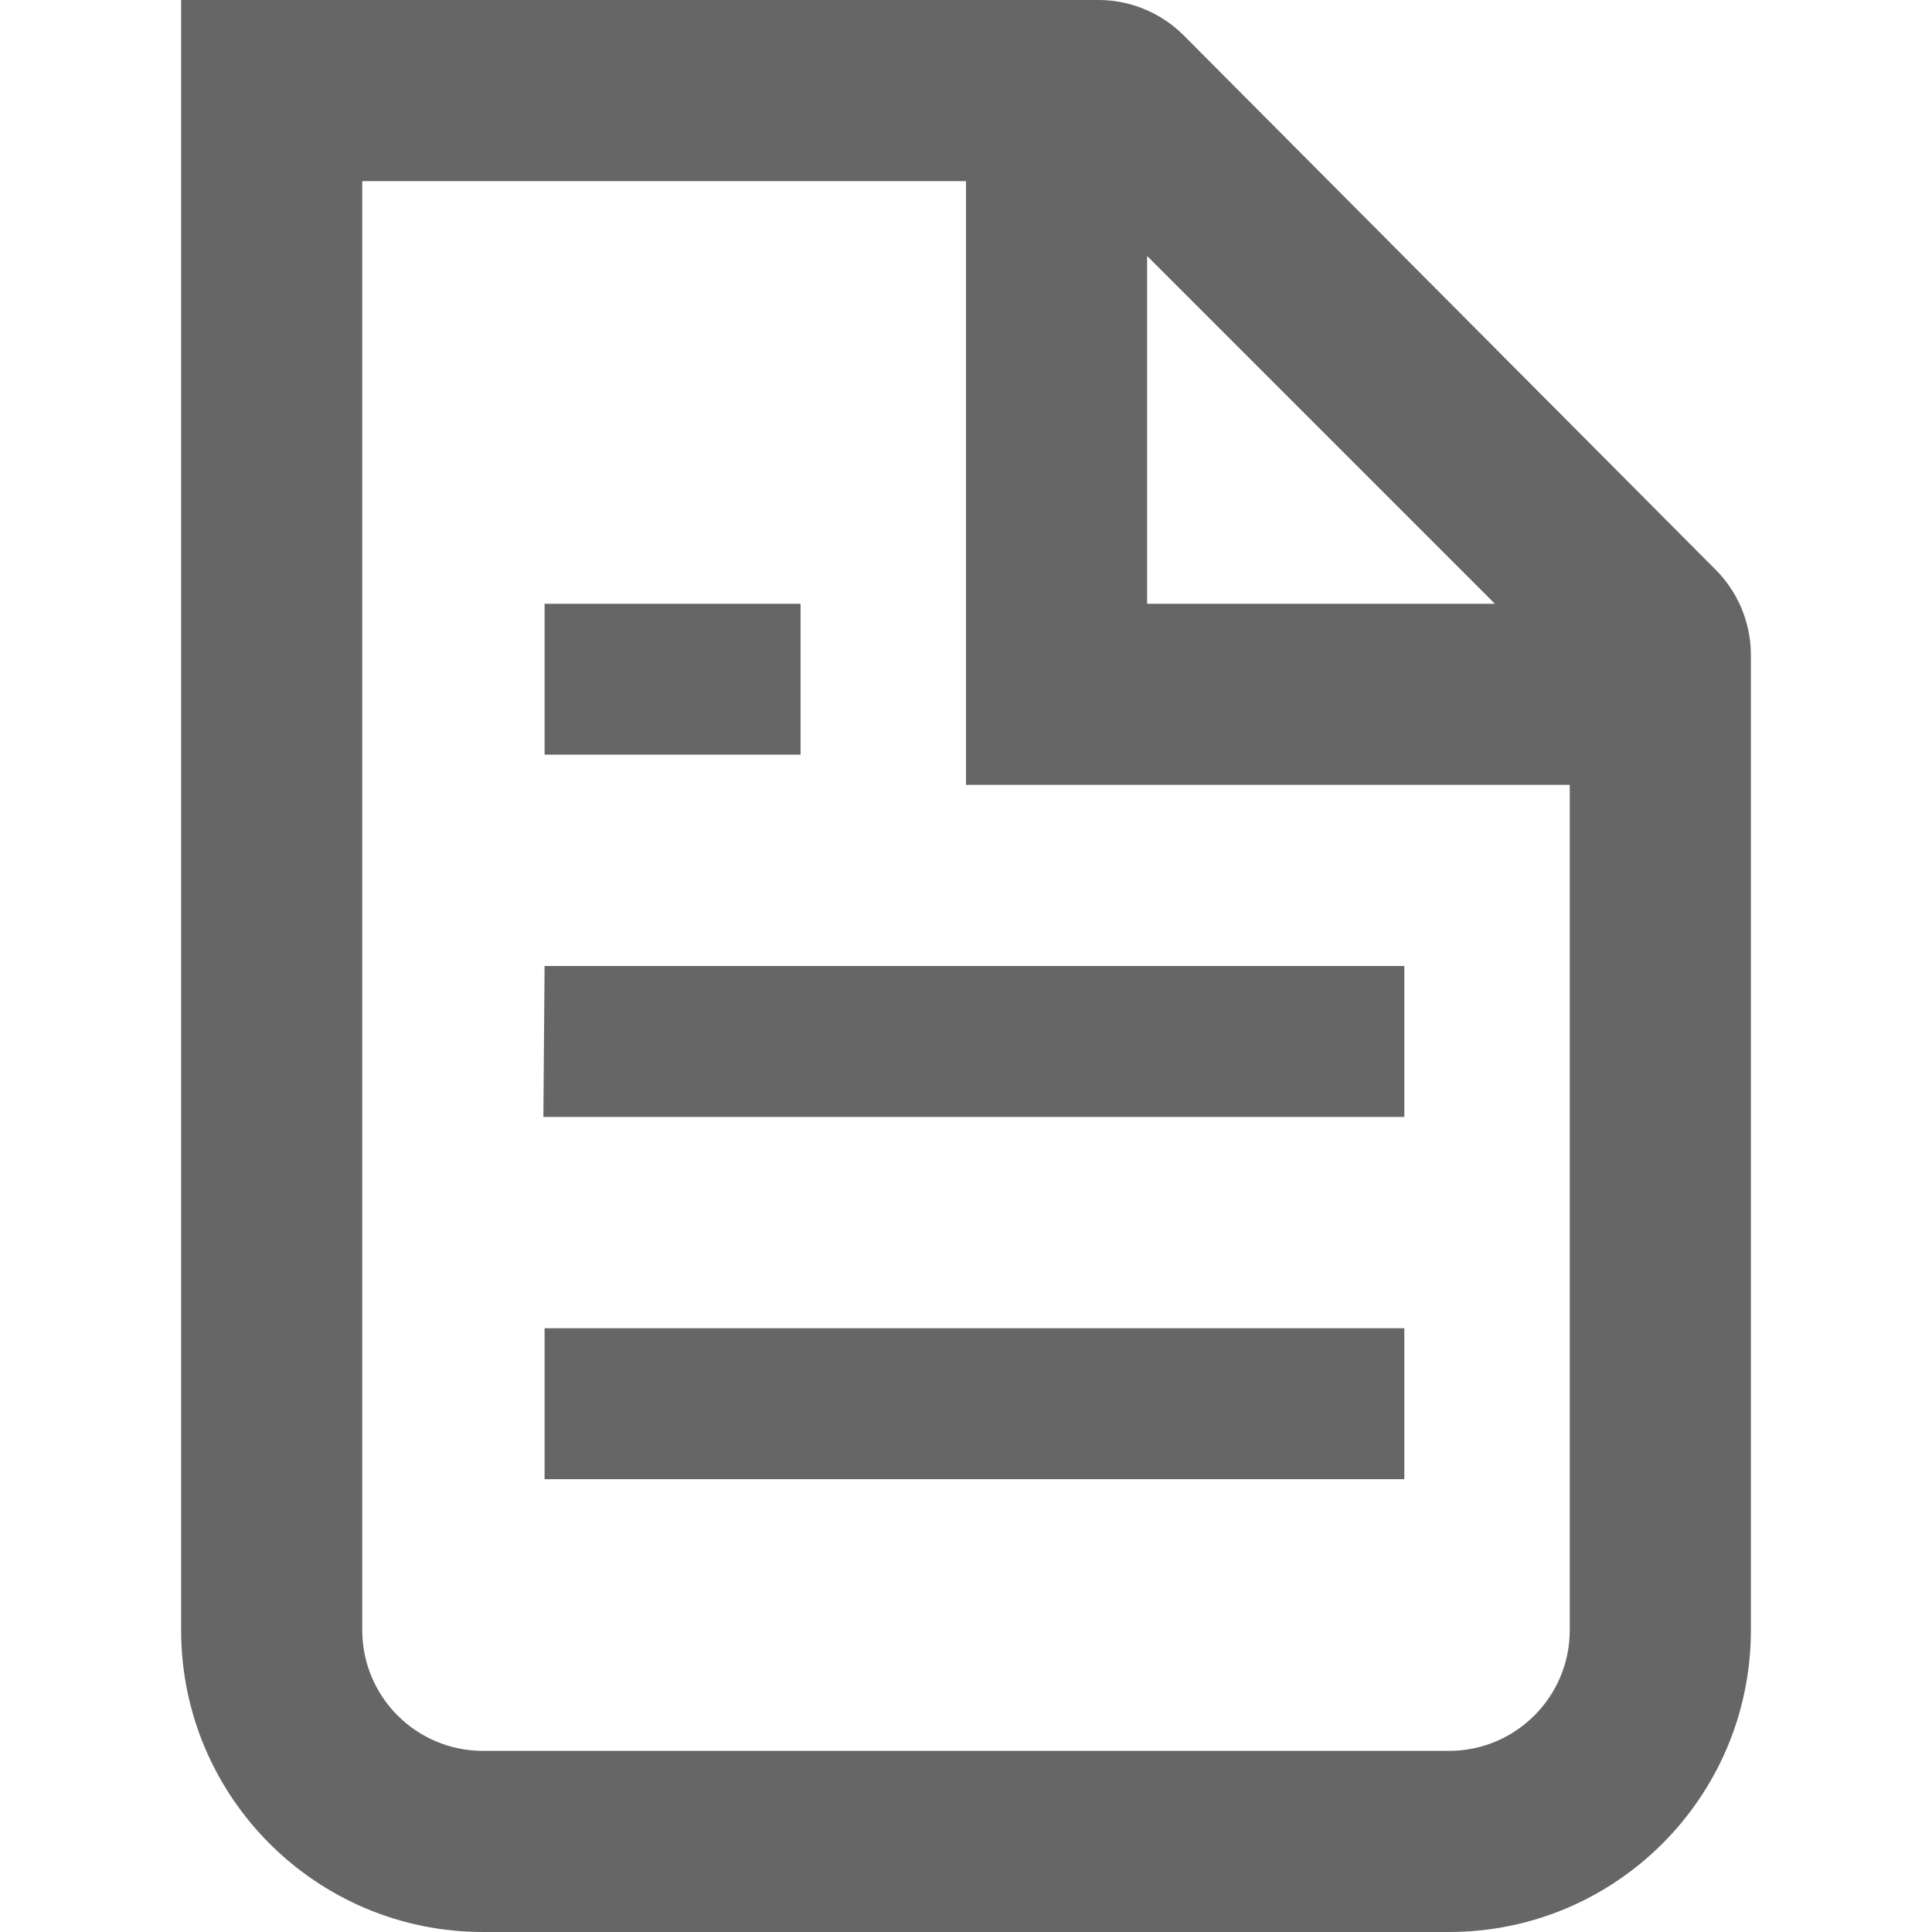
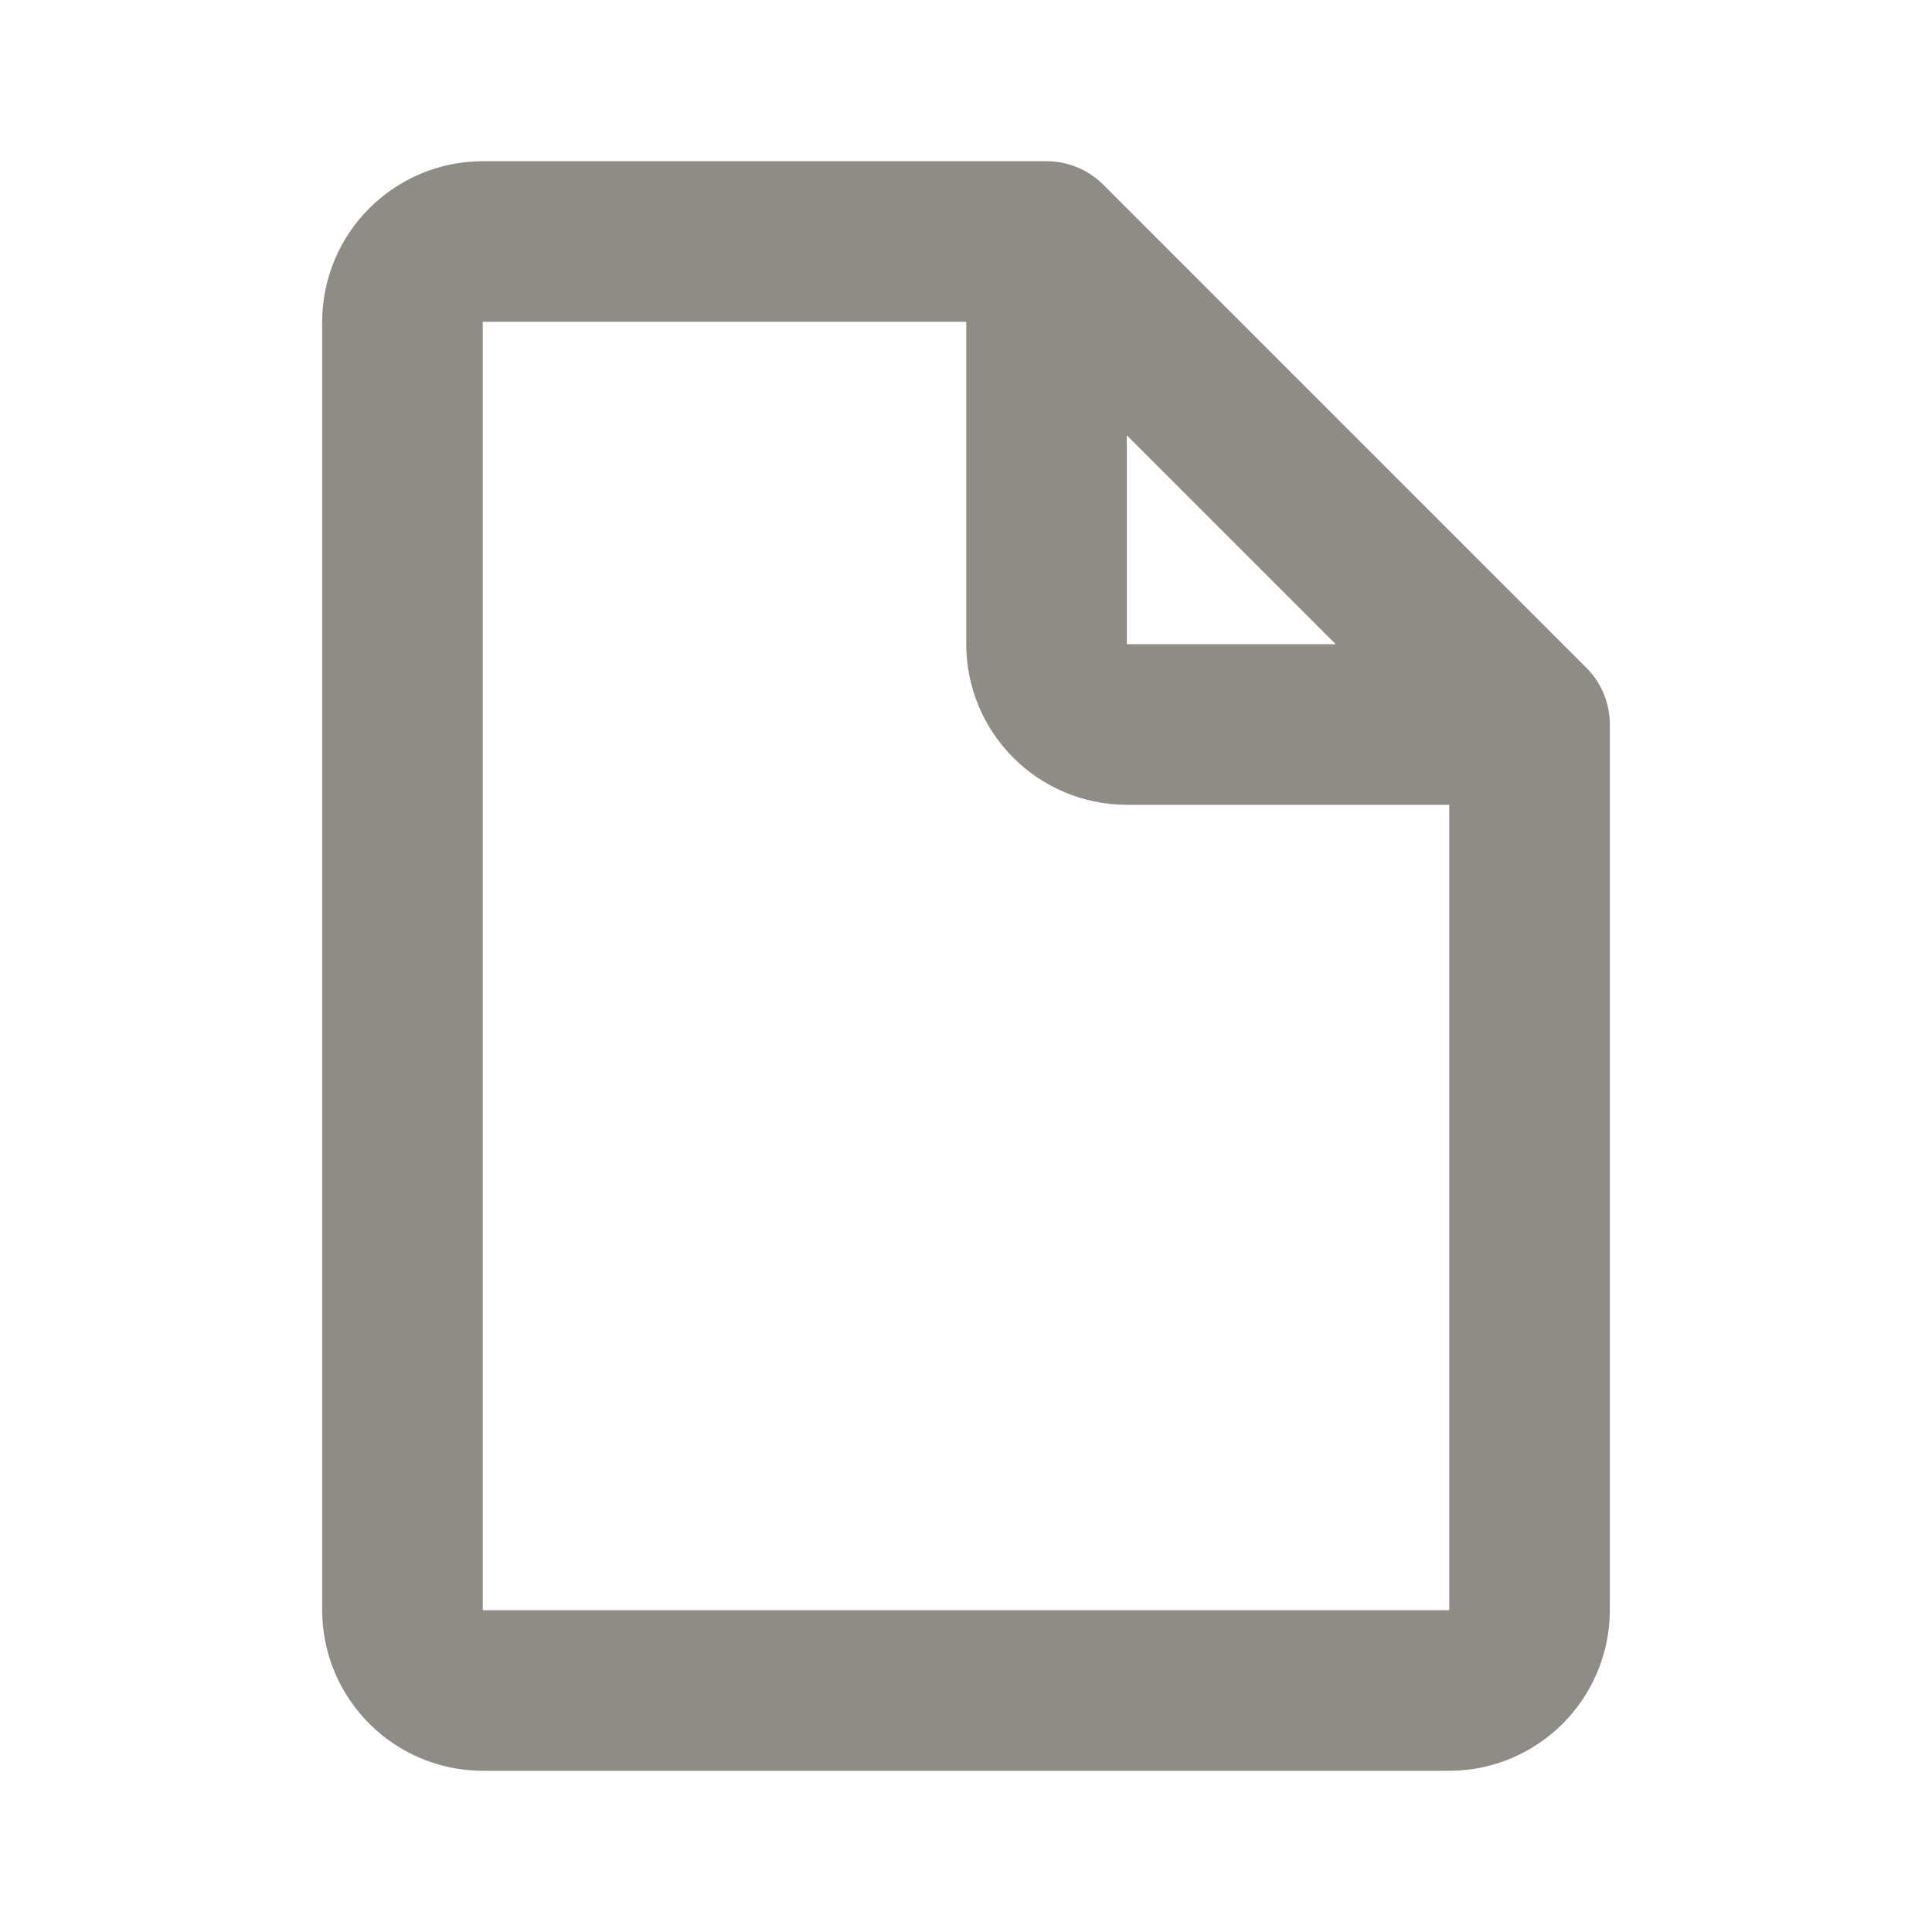
- <svg xmlns="http://www.w3.org/2000/svg" fill="none" viewBox="0 0 16 16">
-   <path d="M14.5 13.5V5.41a1 1 0 0 0-.3-.7L9.8.29A1 1 0 0 0 9.08 0H1.5v13.5A2.5 2.5 0 0 0 4 16h8a2.5 2.5 0 0 0 2.5-2.5m-1.5 0v-7H8v-5H3v12a1 1 0 0 0 1 1h8a1 1 0 0 0 1-1M9.5 5V2.12L12.38 5zM5.13 5h-.62v1.25h2.12V5zm-.62 3h7.12v1.25H4.5zm.62 3h-.62v1.25h7.12V11z" clip-rule="evenodd" fill="#666" fill-rule="evenodd" />
+ <svg xmlns="http://www.w3.org/2000/svg" width="16" height="16" viewBox="0 0 16 16" fill="none">
+   <path d="M8.667 2H4C3.632 2 3.333 2.298 3.333 2.667V13.333C3.333 13.701 3.632 14 4 14H12C12.368 14 12.667 13.701 12.667 13.333V6M8.667 2L12.667 6M8.667 2V5.333C8.667 5.702 8.965 6 9.333 6H12.667" stroke="#8F8C85" stroke-width="1.33" stroke-linecap="round" stroke-linejoin="round" />
</svg>
